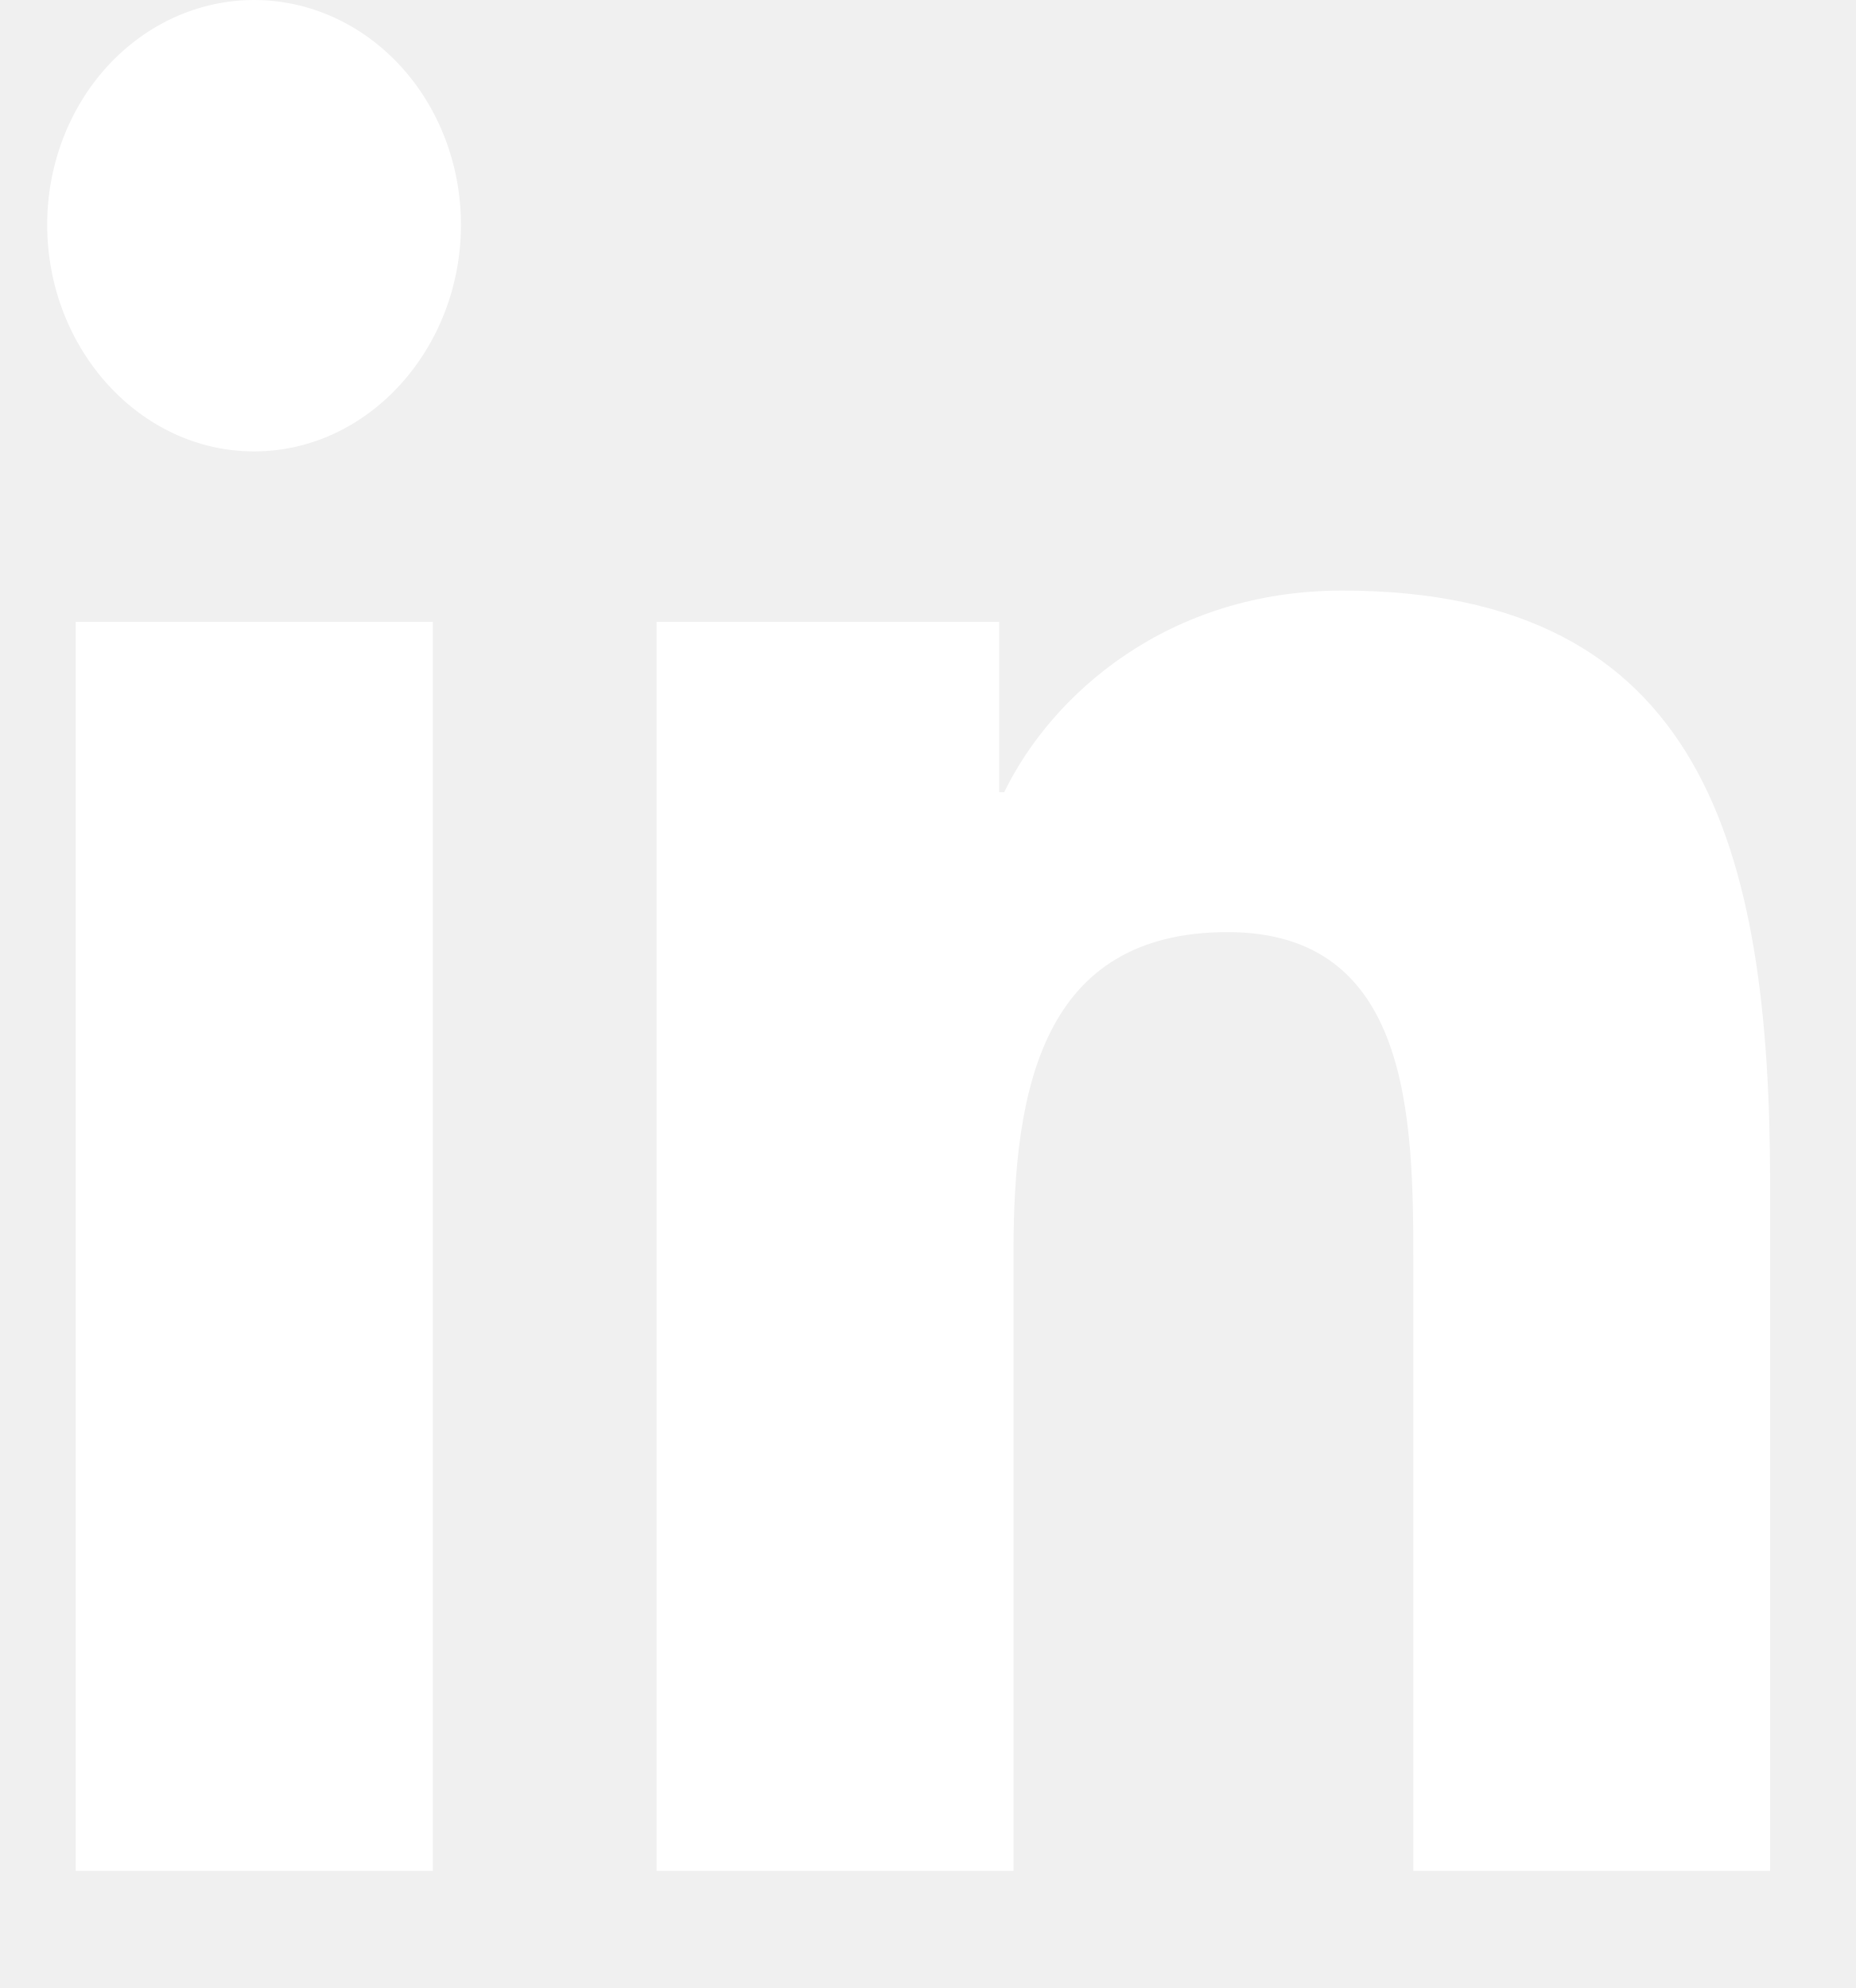
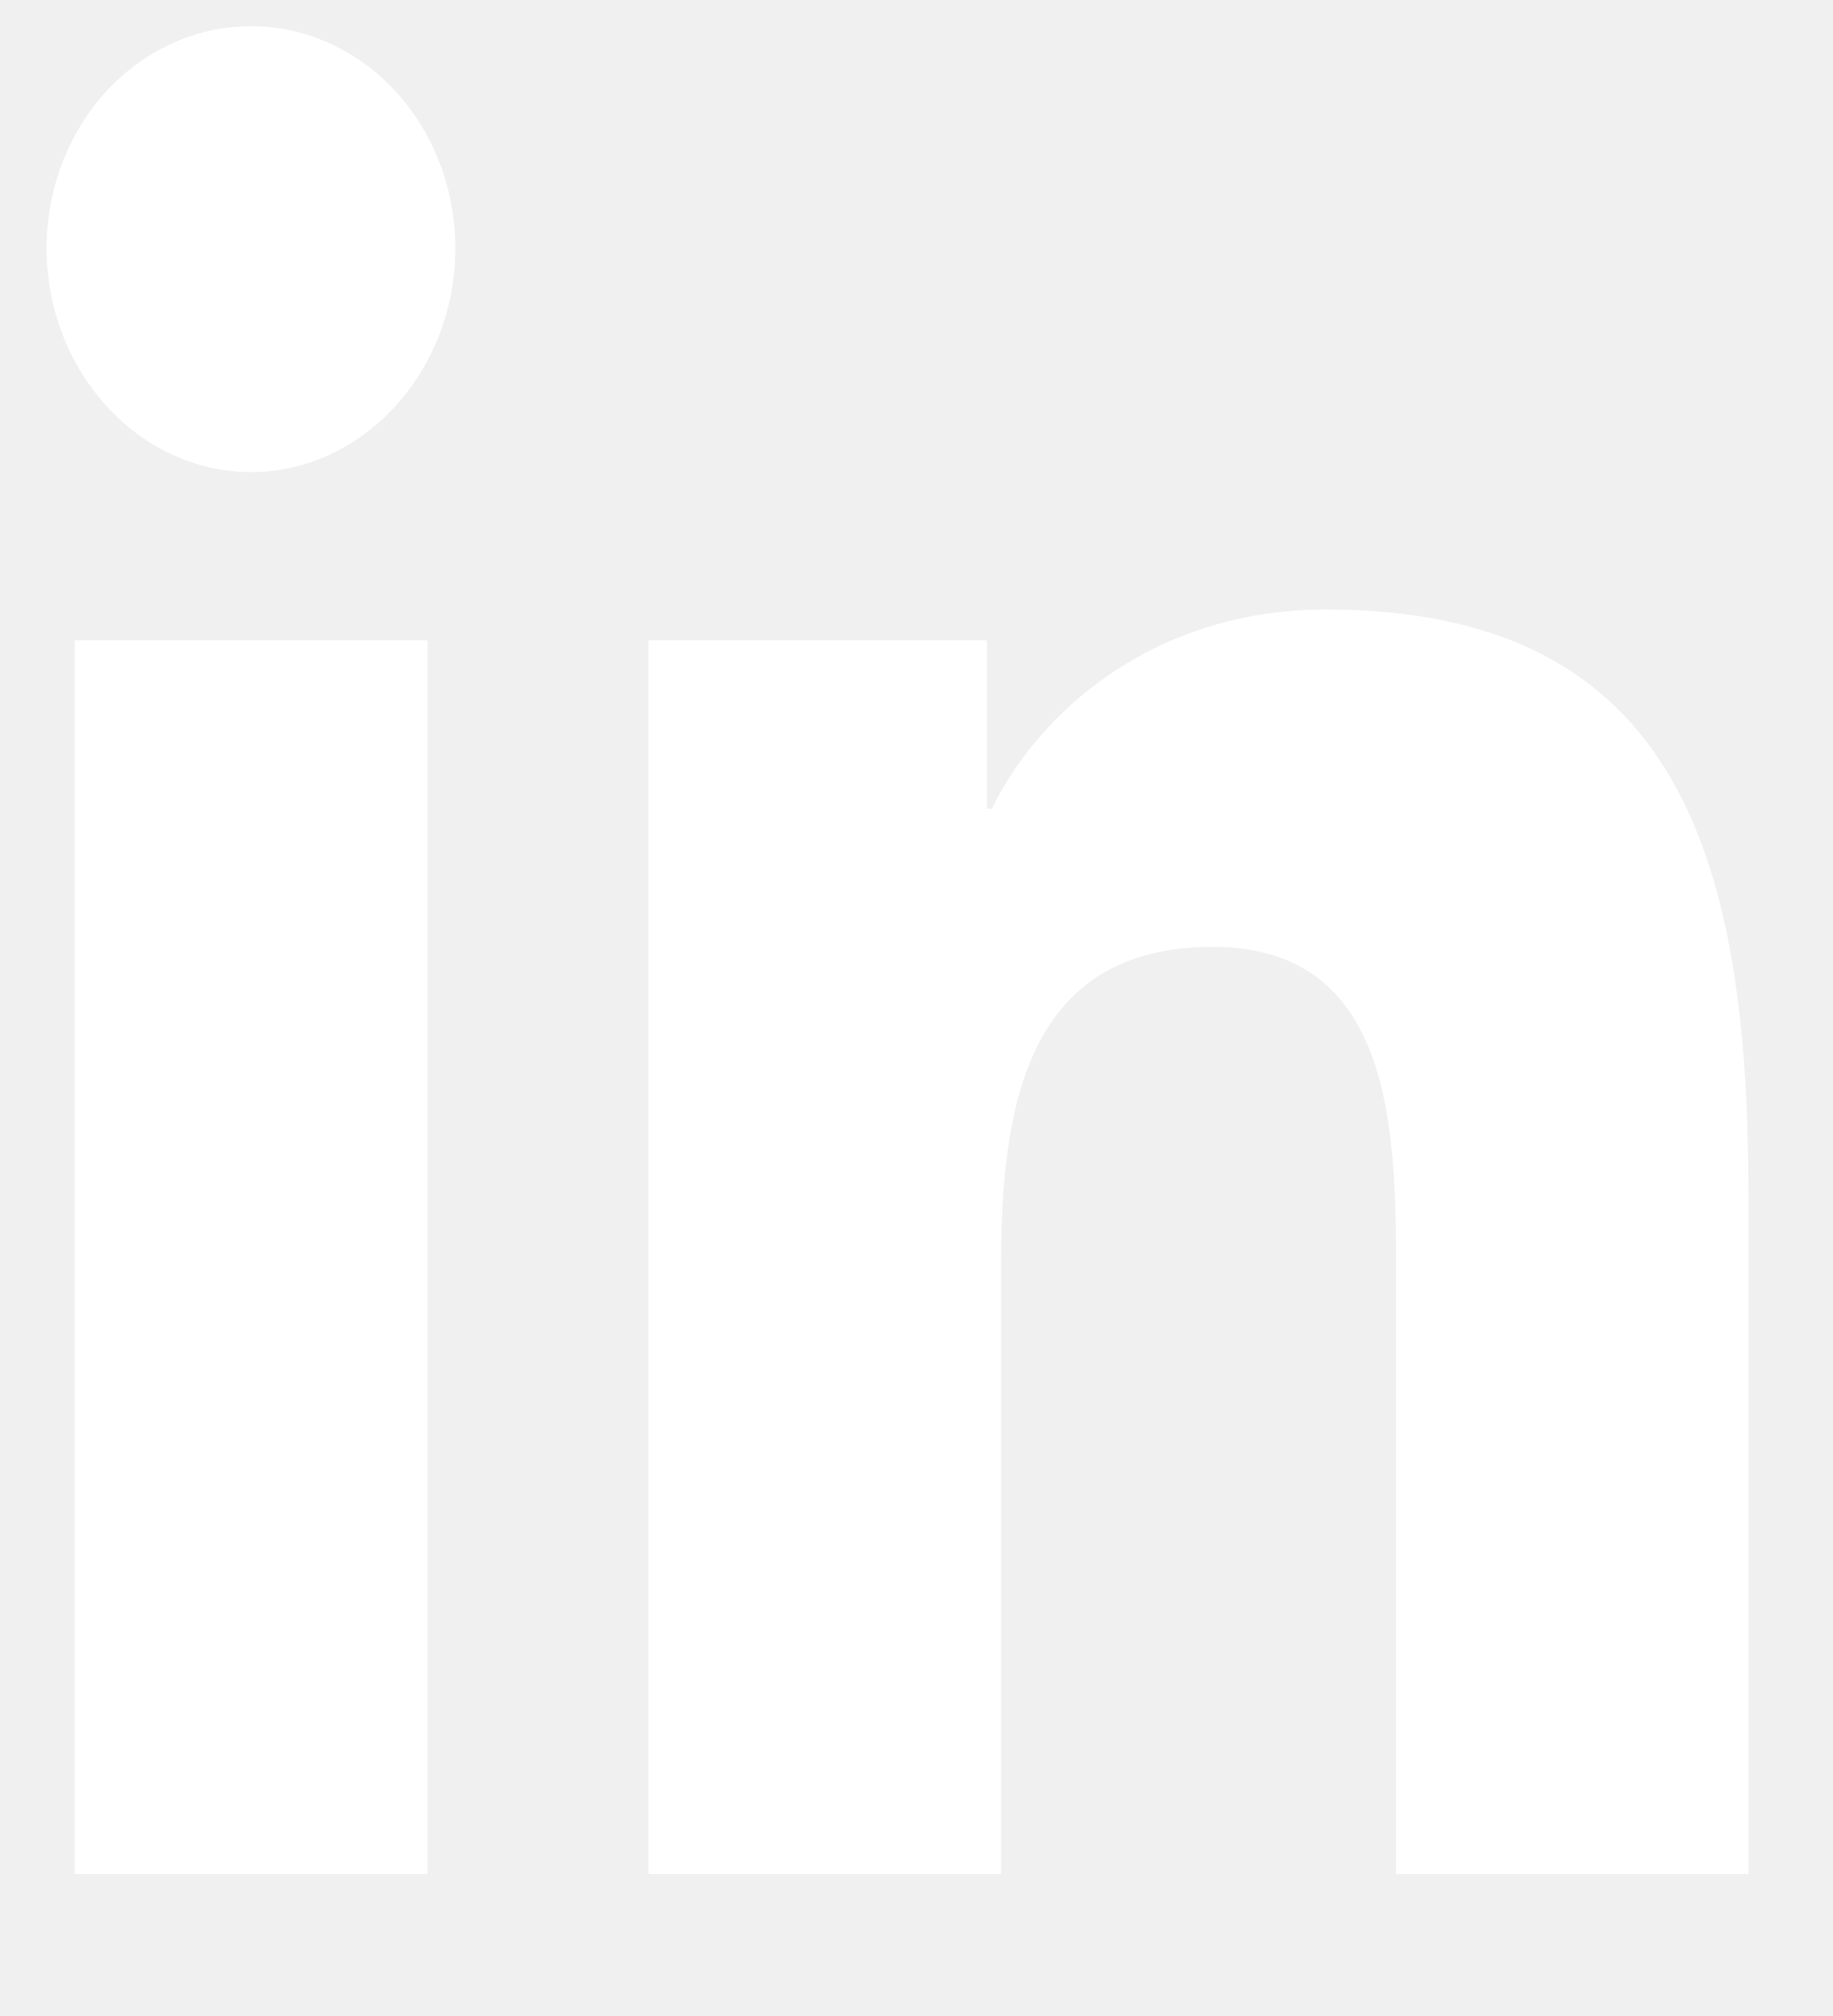
- <svg xmlns="http://www.w3.org/2000/svg" width="14" height="15" viewBox="0 0 14 15" fill="none">
+ <svg xmlns="http://www.w3.org/2000/svg" width="20" height="22" viewBox="0 0 14 15" fill="none">
  <path d="M3.266 14.116H0.571V4.692H3.266V14.116ZM1.917 3.406C1.055 3.406 0.356 2.631 0.356 1.695C0.356 1.246 0.521 0.815 0.813 0.497C1.106 0.179 1.503 0 1.917 0C2.331 0 2.728 0.179 3.021 0.497C3.313 0.815 3.478 1.246 3.478 1.695C3.478 2.631 2.779 3.406 1.917 3.406ZM13.353 14.116H10.664V9.529C10.664 8.435 10.644 7.033 9.263 7.033C7.861 7.033 7.647 8.221 7.647 9.45V14.116H4.954V4.692H7.539V5.977H7.577C7.937 5.237 8.816 4.456 10.127 4.456C12.855 4.456 13.356 6.406 13.356 8.939V14.116H13.353Z" fill="white" />
</svg>
